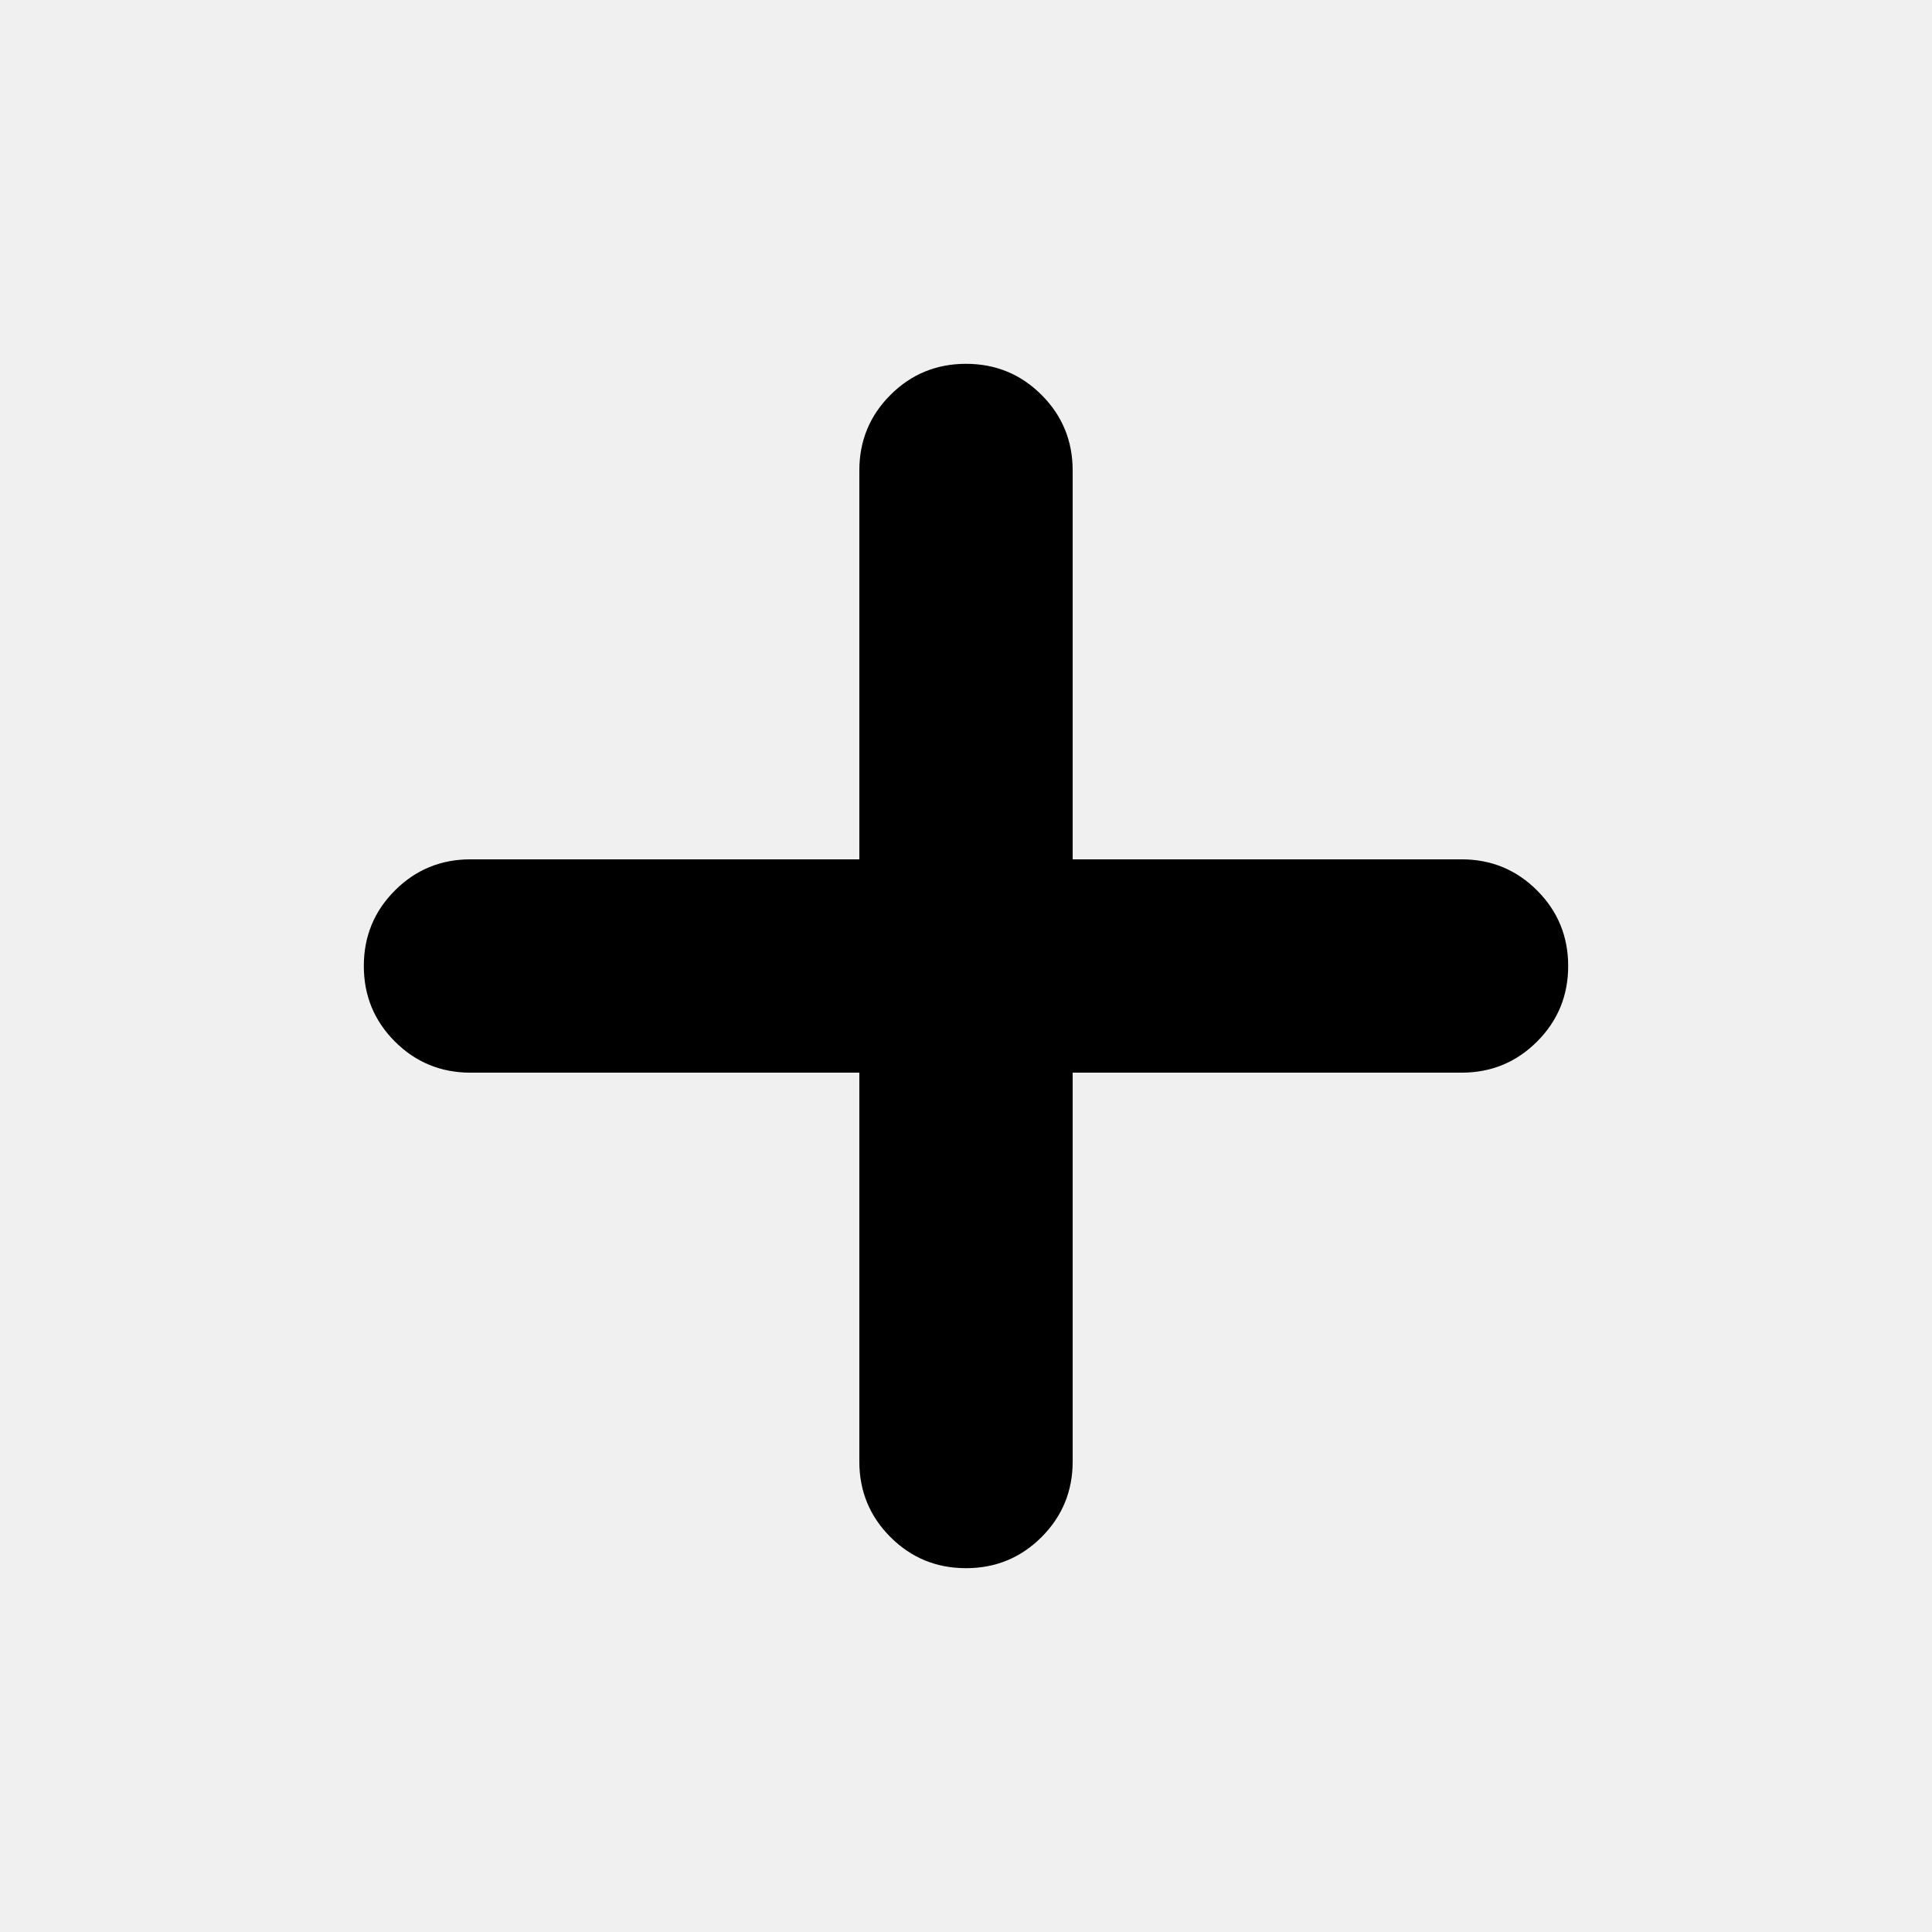
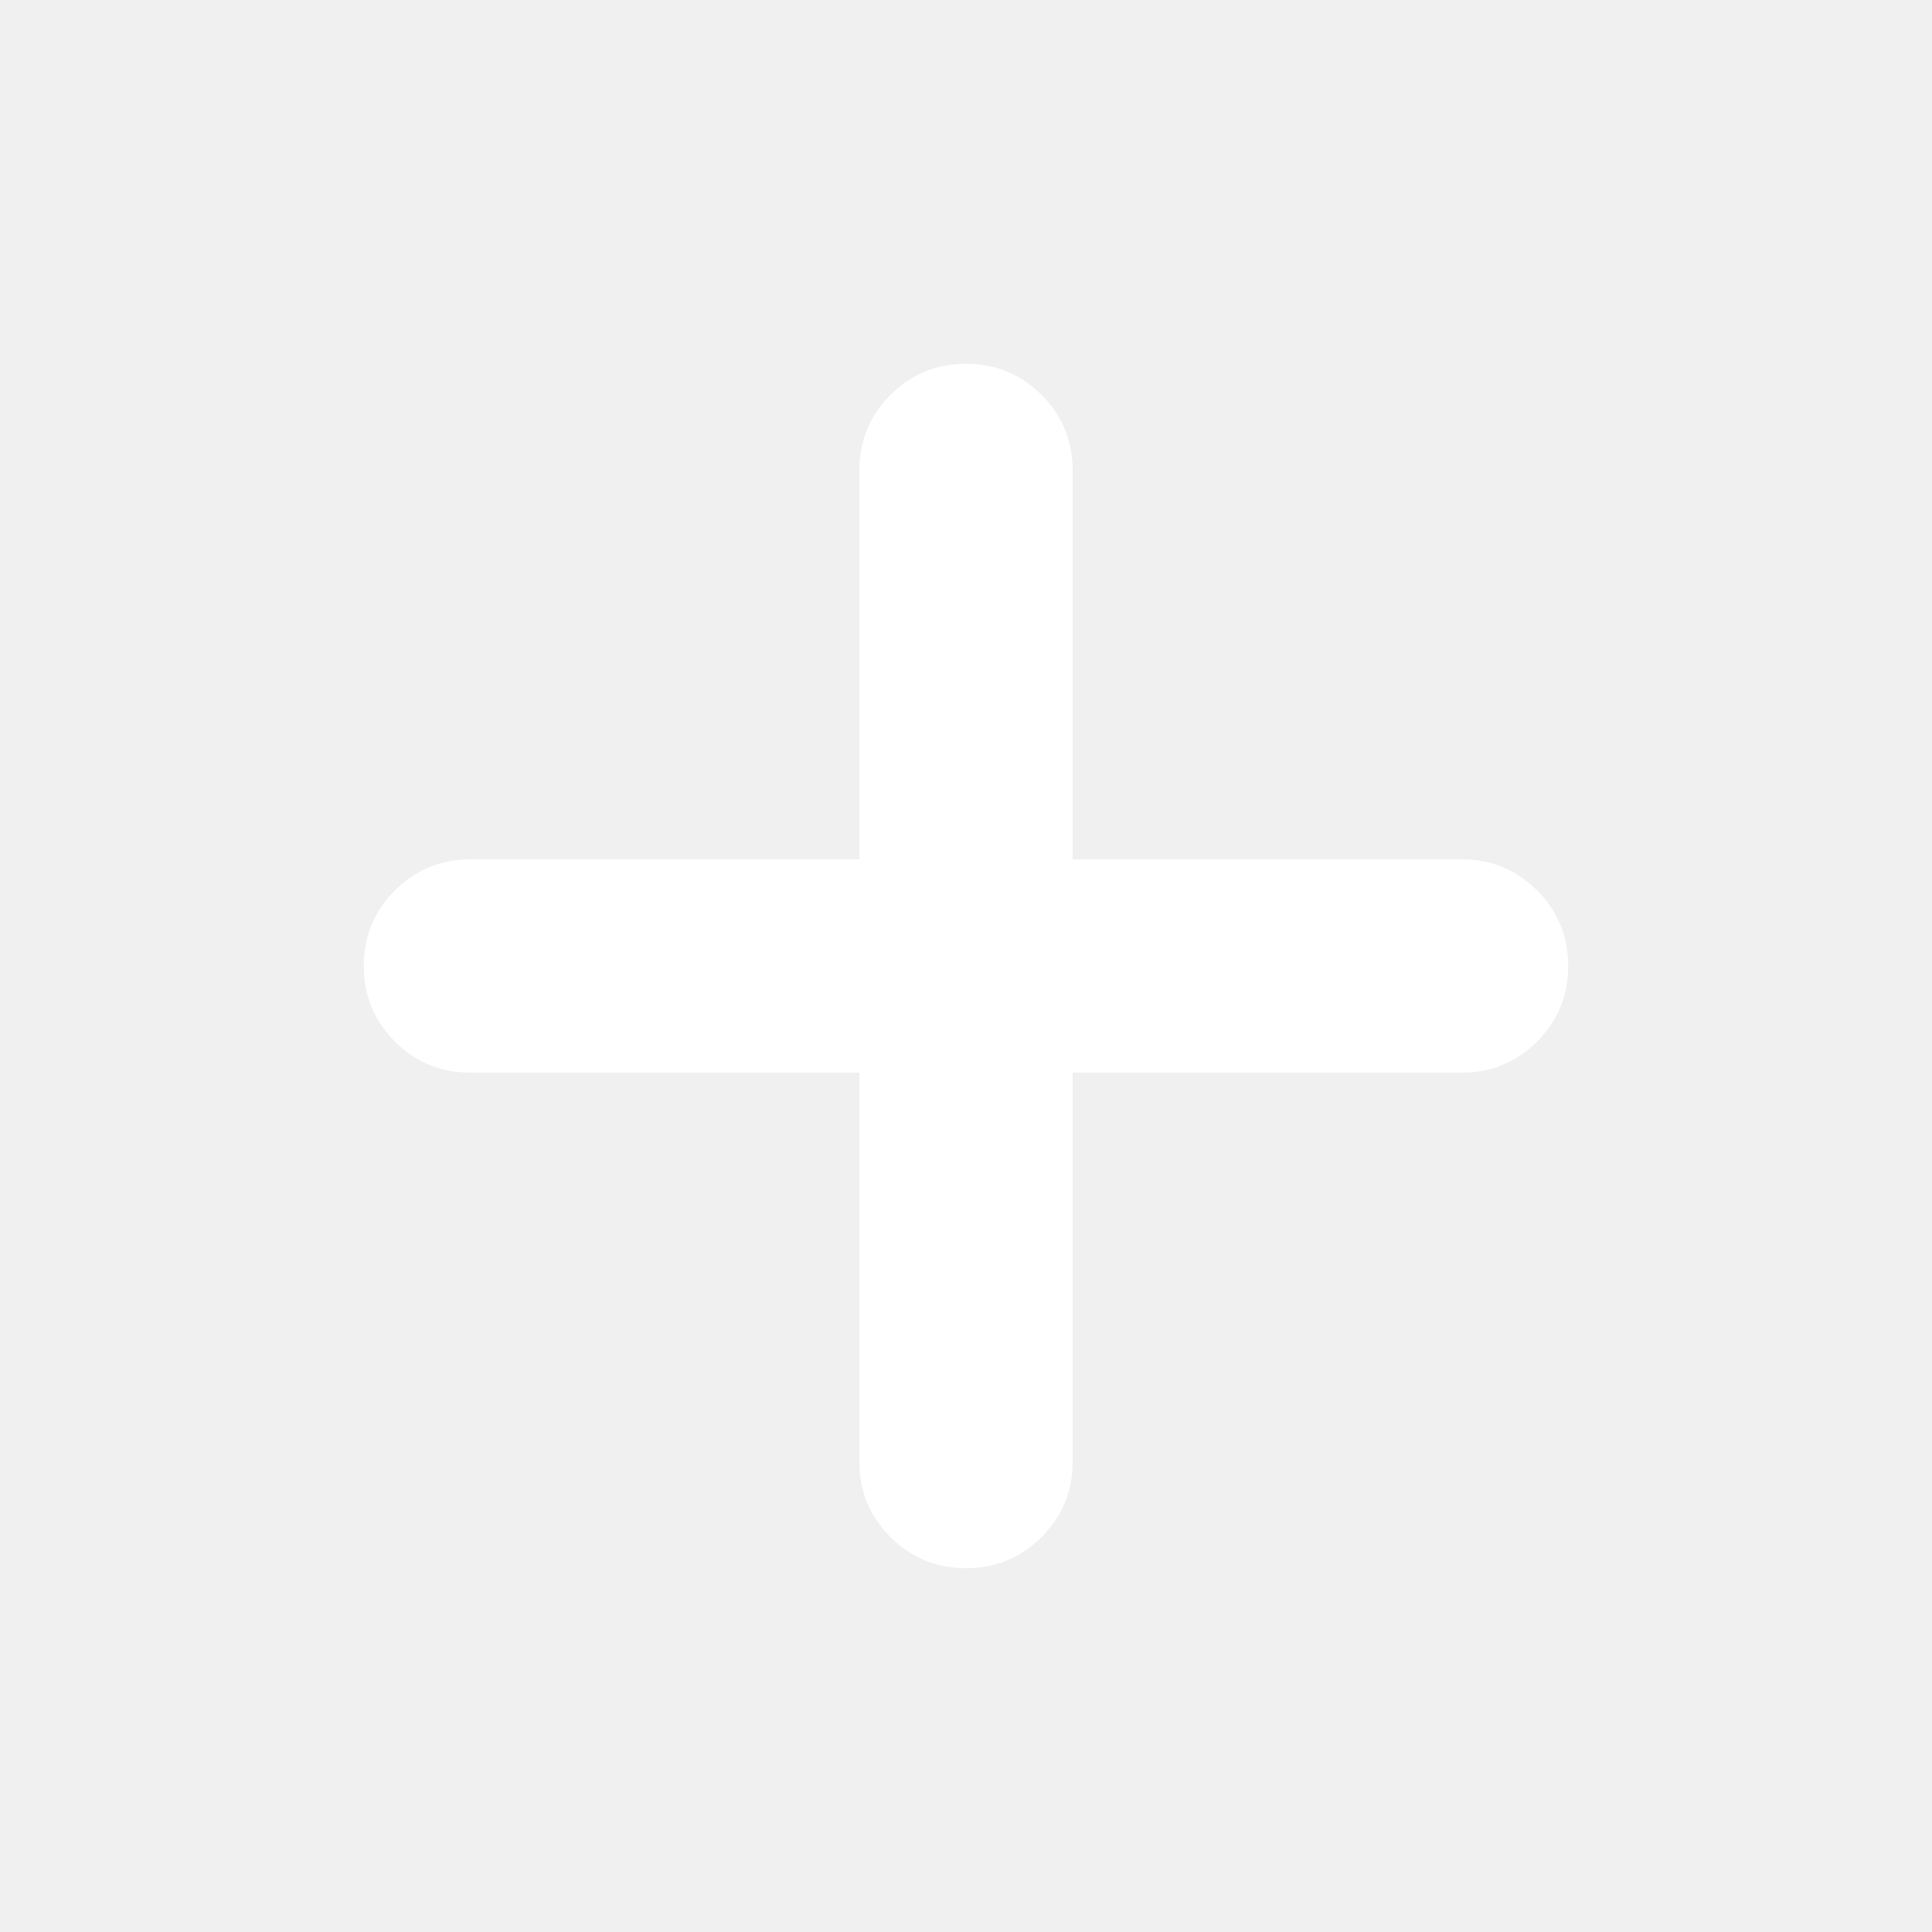
- <svg xmlns="http://www.w3.org/2000/svg" height="24" viewBox="0 -960 960 960" width="24" fill="#000">
+ <svg xmlns="http://www.w3.org/2000/svg" height="24" viewBox="0 -960 960 960" width="24" fill="#fff">
  <path d="M426.999-426.999H233.782q-22.087 0-37.544-15.457-15.456-15.457-15.456-37.544 0-22.087 15.456-37.544 15.457-15.457 37.544-15.457h193.217v-193.217q0-22.087 15.457-37.544 15.457-15.456 37.544-15.456 22.087 0 37.544 15.456 15.457 15.457 15.457 37.544v193.217h193.217q22.087 0 37.544 15.457 15.456 15.457 15.456 37.544 0 22.087-15.456 37.544-15.457 15.457-37.544 15.457H533.001v193.217q0 22.087-15.457 37.544-15.457 15.456-37.544 15.456-22.087 0-37.544-15.456-15.457-15.457-15.457-37.544v-193.217Z" />
</svg>
